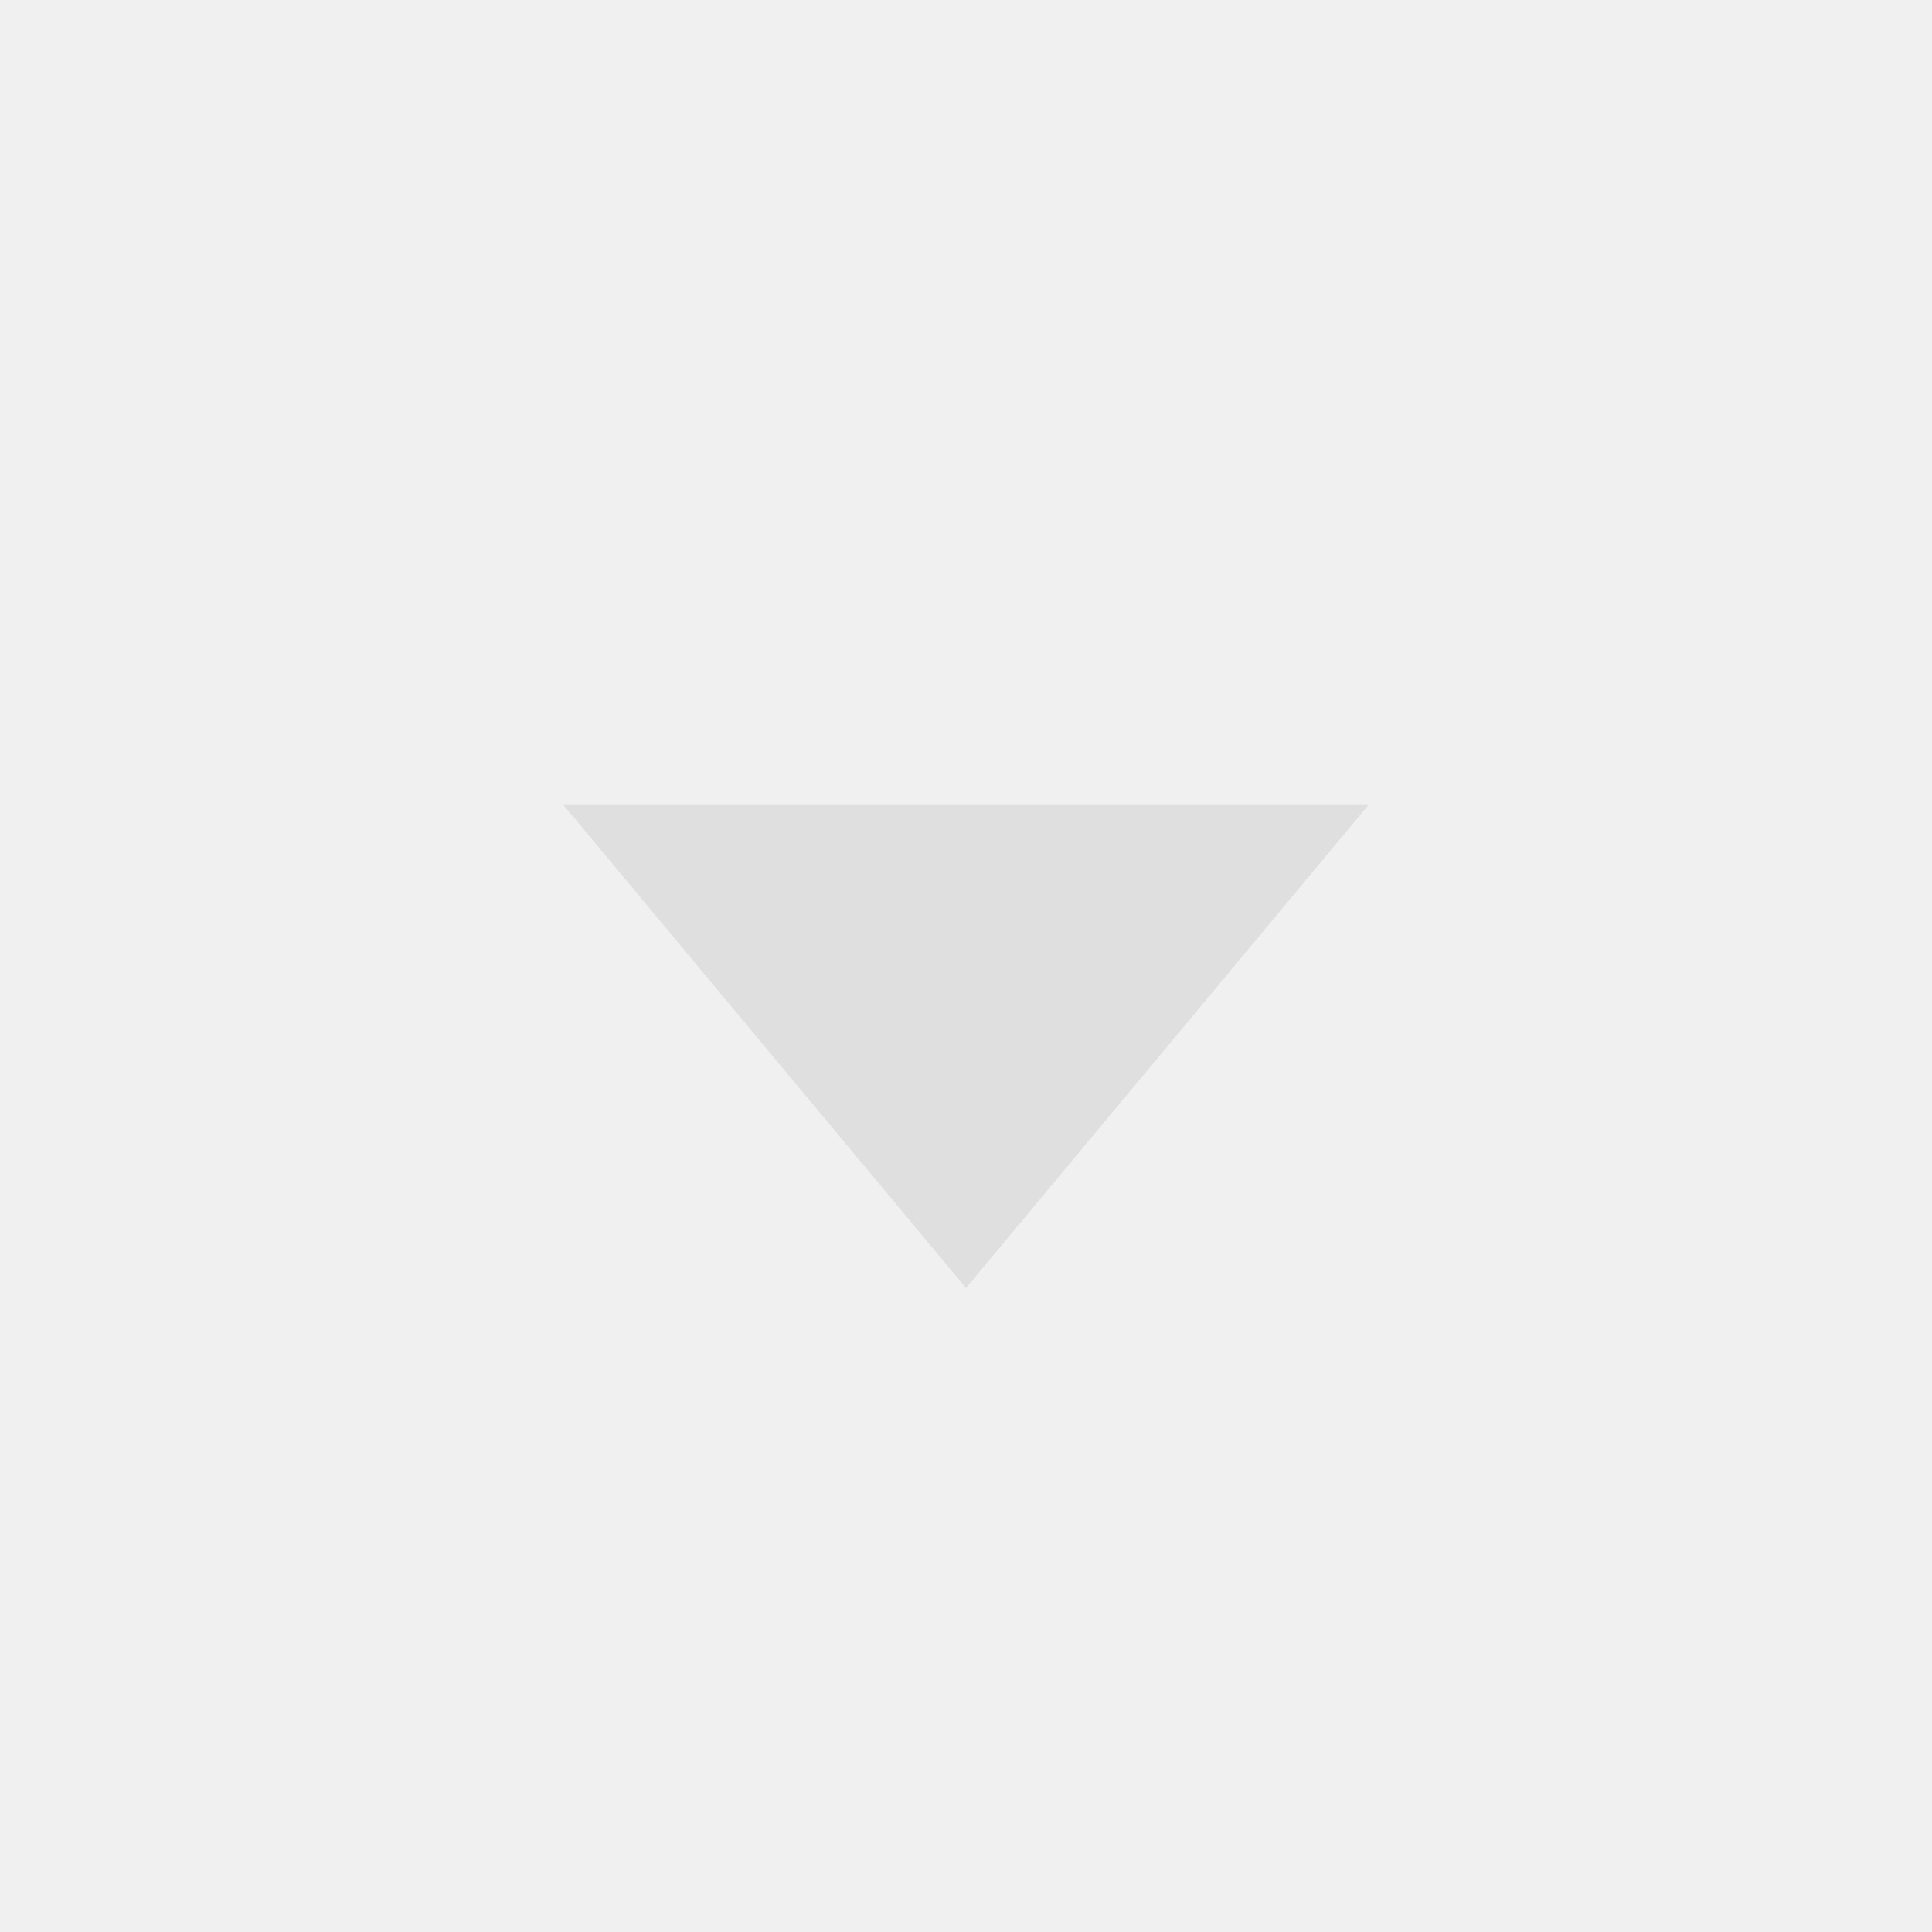
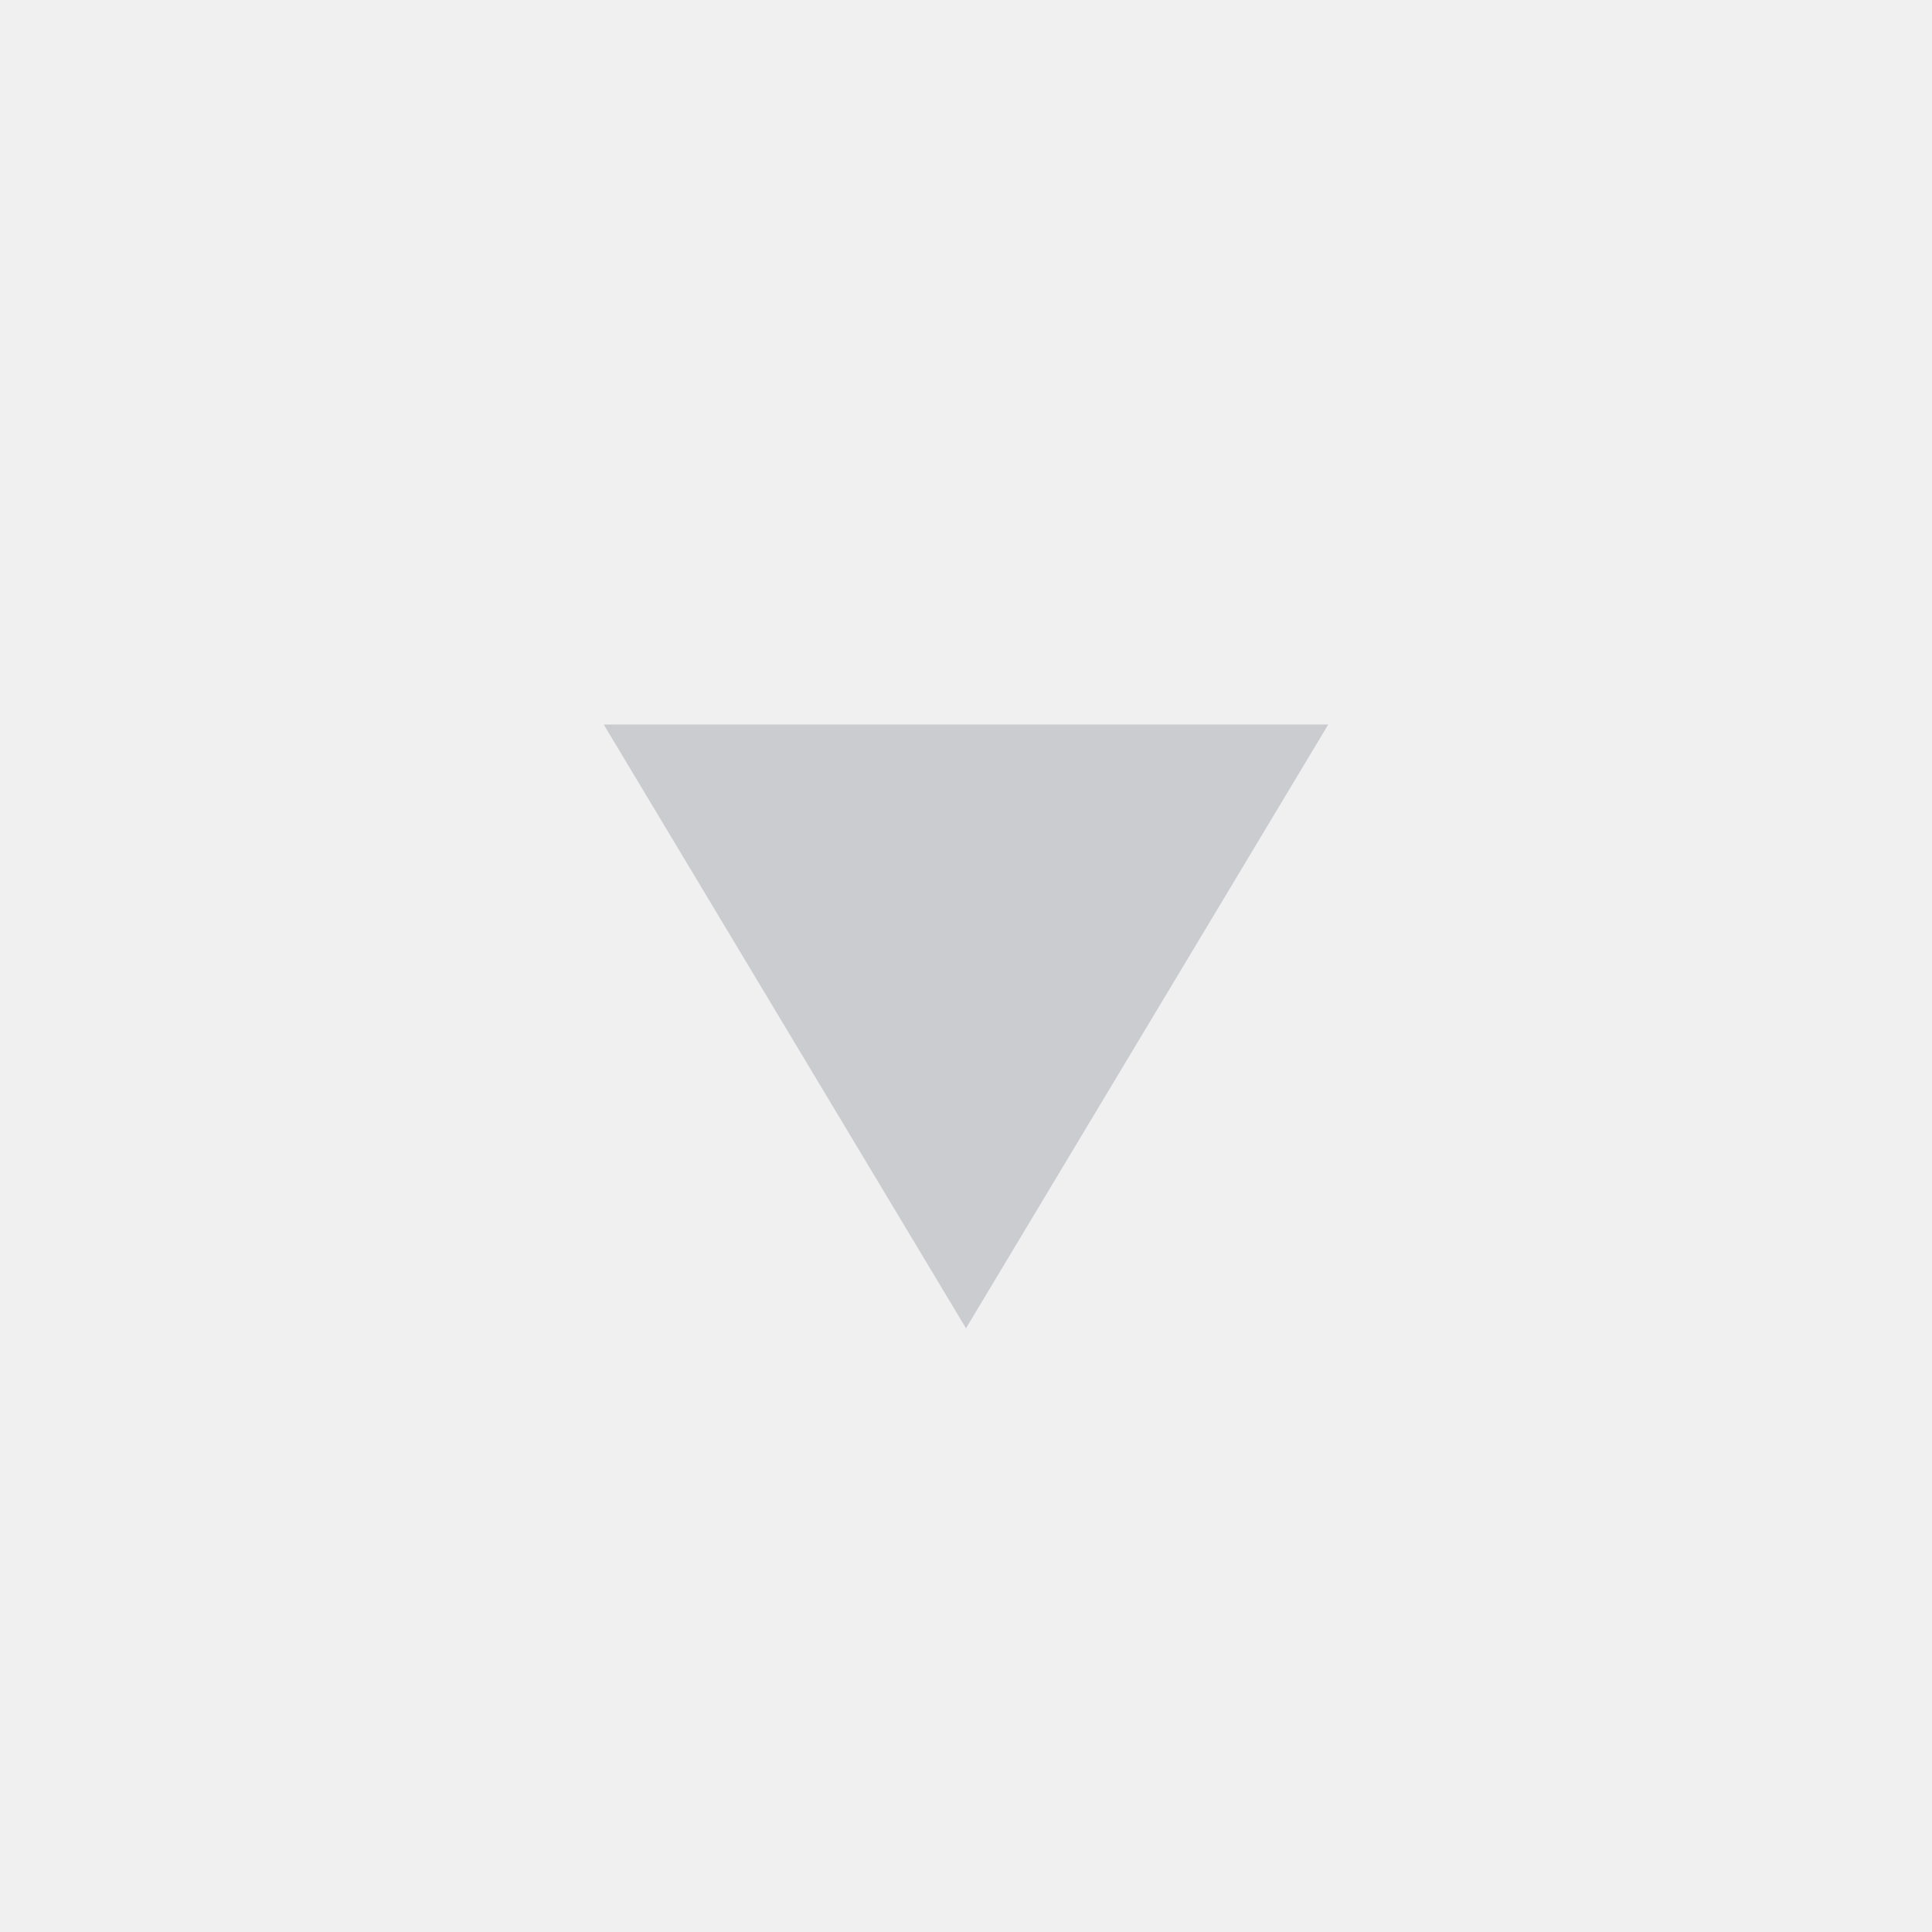
- <svg xmlns="http://www.w3.org/2000/svg" width="24" height="24" version="1.1">
-   <g id="active-center" transform="matrix(1.090909,0,0,-1.090909,0,24)">
-     <rect style="opacity:0.001" width="22" height="22" x="0" y="0" />
-     <path style="fill:#dfdfdf" d="M 11,7.333 C 12.528,9.167 14.056,11 15.583,12.833 c -3.056,0 -6.111,0 -9.167,0 C 7.944,11 9.472,9.167 11,7.333 Z" />
+ <svg xmlns="http://www.w3.org/2000/svg" id="svg4306" style="enable-background:new" width="16" height="16" version="1.1">
+   <g id="active-center" transform="matrix(1,0,0,-1,0,16.00001)">
+     <rect id="rect17883-32-6-9" style="display:inline;opacity:0.7;fill:none;fill-opacity:1;stroke:none;stroke-width:1;stroke-linecap:butt;stroke-linejoin:miter;stroke-miterlimit:4;stroke-dasharray:none;stroke-dashoffset:0;stroke-opacity:0" width="16" height="16" x="0" y="0" />
+     <g id="g4387" style="display:inline;opacity:0.7;fill:#b9bcc2;fill-opacity:1" transform="translate(0,1)">
+       <g id="g4405" style="display:inline;fill:#b9bcc2;fill-opacity:1" transform="translate(-81.0002,-967)">
+         <path id="path4407" style="color:#000000;font-style:normal;font-variant:normal;font-weight:normal;font-stretch:normal;font-size:medium;line-height:normal;font-family:Sans;-inkscape-font-specification:Sans;text-indent:0;text-align:start;text-decoration:none;text-decoration-line:none;letter-spacing:normal;word-spacing:normal;text-transform:none;direction:ltr;block-progression:tb;writing-mode:lr-tb;baseline-shift:baseline;text-anchor:start;display:inline;overflow:visible;visibility:visible;opacity:1;fill:#b9bcc2;fill-opacity:1;stroke:none;stroke-width:2;marker:none;enable-background:accumulate" d="m 86,976 6,0 -3,-5 z" />
+       </g>
+     </g>
  </g>
-   <g id="hover-center" transform="matrix(1.090909,0,0,-1.090909,-1.090909,24)">
-     <rect style="opacity:0.001" width="22" height="22" x="23" y="0" />
-     <circle style="opacity:0.08;fill:#ffffff" cx="34" cy="11" r="11" />
-     <path style="fill:#dfdfdf" d="m 34,7.333 4.583,5.5 h -9.167 z" />
+   <g id="hover-center" transform="matrix(1,0,0,-1,-19,16.00001)">
+     <ellipse id="path4068-7-5-9-6-7-2-1-6-1" style="display:inline;opacity:0.45;fill:#5f697f;fill-opacity:1;stroke:none;stroke-width:0;stroke-linecap:butt;stroke-linejoin:miter;stroke-miterlimit:4;stroke-dasharray:none;stroke-dashoffset:0;stroke-opacity:1" cx="45" cy="8" rx="6" ry="6" />
+     <path id="path4068-7-5-9-6-7-2-5-23-4-3" style="display:inline;opacity:0.37;fill:#15171c;fill-opacity:1;stroke:none;stroke-width:0;stroke-linecap:butt;stroke-linejoin:miter;stroke-miterlimit:4;stroke-dasharray:none;stroke-dashoffset:0;stroke-opacity:1" d="m 45,1 a 7,7 0 0 0 -7,7 7,7 0 0 0 7,7 7,7 0 0 0 7,-7 7,7 0 0 0 -7,-7 z m 0,1 a 6,6 0 0 1 6,6 6,6 0 0 1 -6,6 6,6 0 0 1 -6,-6 6,6 0 0 1 6,-6 z" />
+     <g id="g4834-0-4-5" style="display:inline;opacity:1;fill:#c0e3ff;fill-opacity:1" transform="translate(37,1)">
+       <g id="layer12-45-6-2-7" style="display:inline;fill:#c0e3ff;fill-opacity:1" transform="translate(-81.0002,-967)">
+         <path id="rect9057-8-2-3" style="color:#000000;font-style:normal;font-variant:normal;font-weight:normal;font-stretch:normal;font-size:medium;line-height:normal;font-family:Sans;-inkscape-font-specification:Sans;text-indent:0;text-align:start;text-decoration:none;text-decoration-line:none;letter-spacing:normal;word-spacing:normal;text-transform:none;writing-mode:lr-tb;direction:ltr;baseline-shift:baseline;text-anchor:start;display:inline;overflow:visible;visibility:visible;opacity:1;fill:#c4c7cc;fill-opacity:1;stroke:none;stroke-width:2;marker:none;enable-background:accumulate" d="m 86,976 h 6 l -3,-5 z" />
+       </g>
+     </g>
+     <rect id="rect17883-11-4-0" style="display:inline;opacity:1;fill:none;fill-opacity:1;stroke:none;stroke-width:1;stroke-linecap:butt;stroke-linejoin:miter;stroke-miterlimit:4;stroke-dasharray:none;stroke-dashoffset:0;stroke-opacity:0" width="16" height="16" x="37" y="0" />
  </g>
-   <g id="pressed-center" transform="matrix(1.090909,0,0,-1.090909,-2.181818,24)">
-     <rect style="opacity:0.001" width="22" height="22" x="46" y="0" />
-     <circle style="opacity:0.19;fill:#ffffff" cx="57" cy="11" r="11" />
-     <path style="fill:#dfdfdf" d="M 57,7.333 C 58.528,9.167 60.056,11 61.583,12.833 c -3.056,0 -6.111,0 -9.167,0 C 53.944,11 55.472,9.167 57,7.333 Z" />
+   <g id="pressed-center" transform="matrix(1,0,0,-1,-21,16.00001)">
+     <g id="g4490-3-6-1-4-1-6" style="display:inline;opacity:1" transform="translate(-1369,-247)">
+       <g id="g4092-0-7-2-0-0-94-2" style="display:inline" transform="translate(58)">
+         <circle id="path4068-7-3-0-3-6-8-3" style="fill:#5294e2;fill-opacity:1;stroke:none;stroke-width:0;stroke-linecap:butt;stroke-linejoin:miter;stroke-miterlimit:4;stroke-dasharray:none;stroke-dashoffset:0;stroke-opacity:1" cx="1376" cy="255" r="7" />
+       </g>
+     </g>
+     <rect id="rect17883-79-9-2-2" style="display:inline;opacity:1;fill:none;fill-opacity:1;stroke:none;stroke-width:1;stroke-linecap:butt;stroke-linejoin:miter;stroke-miterlimit:4;stroke-dasharray:none;stroke-dashoffset:0;stroke-opacity:0" width="16" height="16" x="57" y="0" />
+     <g id="g4437" style="display:inline;opacity:1;fill:#ffffff;fill-opacity:1" transform="translate(57,1)">
+       <g id="g4455" style="display:inline;fill:#ffffff;fill-opacity:1" transform="translate(-81.0002,-967)">
+         <path id="path4457" style="color:#000000;font-style:normal;font-variant:normal;font-weight:normal;font-stretch:normal;font-size:medium;line-height:normal;font-family:Sans;-inkscape-font-specification:Sans;text-indent:0;text-align:start;text-decoration:none;text-decoration-line:none;letter-spacing:normal;word-spacing:normal;text-transform:none;writing-mode:lr-tb;direction:ltr;baseline-shift:baseline;text-anchor:start;display:inline;overflow:visible;visibility:visible;opacity:1;fill:#ffffff;fill-opacity:1;stroke:none;stroke-width:2;marker:none;enable-background:accumulate" d="m 86,976 h 6 l -3,-5 z" />
+       </g>
+     </g>
  </g>
-   <g id="inactive-center" transform="matrix(1.090909,0,0,-1.090909,-3.272727,24)">
-     <rect style="opacity:0.001" width="22" height="22" x="69" y="0" />
-     <path style="opacity:0.5;fill:#dfdfdf" d="M 80,7.333 C 81.528,9.167 83.056,11 84.583,12.833 c -3.056,0 -6.111,0 -9.167,0 C 76.944,11 78.472,9.167 80,7.333 Z" />
+   <g id="inactive-center" transform="matrix(1,0,0,-1,36,16.00001)">
+     <rect id="rect17883-39-3-46-6" style="display:inline;opacity:0.4;fill:none;fill-opacity:1;stroke:none;stroke-width:1;stroke-linecap:butt;stroke-linejoin:miter;stroke-miterlimit:4;stroke-dasharray:none;stroke-dashoffset:0;stroke-opacity:0" width="16" height="16" x="18" y="0" />
+     <g id="g4365" style="display:inline;opacity:0.4;fill:#b9bcc2;fill-opacity:1" transform="translate(18,1)">
+       <g id="g4383" style="display:inline;fill:#b9bcc2;fill-opacity:1" transform="translate(-81.0002,-967)">
+         <path id="path4385" style="color:#000000;font-style:normal;font-variant:normal;font-weight:normal;font-stretch:normal;font-size:medium;line-height:normal;font-family:Sans;-inkscape-font-specification:Sans;text-indent:0;text-align:start;text-decoration:none;text-decoration-line:none;letter-spacing:normal;word-spacing:normal;text-transform:none;writing-mode:lr-tb;direction:ltr;baseline-shift:baseline;text-anchor:start;display:inline;overflow:visible;visibility:visible;opacity:1;fill:#b9bcc2;fill-opacity:1;stroke:none;stroke-width:2;marker:none;enable-background:accumulate" d="m 86,976 h 6 l -3,-5 z" />
+       </g>
+     </g>
  </g>
-   <g id="deactivated-center" transform="matrix(1.090909,0,0,-1.090909,-4.363636,24)">
-     <rect style="opacity:0.001" width="22" height="22" x="92" y="0" />
-     <path style="opacity:0.5;fill:#dfdfdf" d="m 103,7.333 4.583,5.5 h -9.167 z" />
+   <g id="deactivated-center" transform="matrix(1,0,0,-1,54,16.00001)">
+     <rect id="rect68" style="display:inline;opacity:0.4;fill:none;fill-opacity:1;stroke:none;stroke-width:1;stroke-linecap:butt;stroke-linejoin:miter;stroke-miterlimit:4;stroke-dasharray:none;stroke-dashoffset:0;stroke-opacity:0" width="16" height="16" x="18" y="0" />
+     <g id="g90" style="display:inline;opacity:0.4;fill:#b9bcc2;fill-opacity:1" transform="translate(18,1)">
+       <g id="g88" style="display:inline;fill:#b9bcc2;fill-opacity:1" transform="translate(-81.0002,-967)">
+         <path id="path86" style="color:#000000;font-style:normal;font-variant:normal;font-weight:normal;font-stretch:normal;font-size:medium;line-height:normal;font-family:Sans;-inkscape-font-specification:Sans;text-indent:0;text-align:start;text-decoration:none;text-decoration-line:none;letter-spacing:normal;word-spacing:normal;text-transform:none;writing-mode:lr-tb;direction:ltr;baseline-shift:baseline;text-anchor:start;display:inline;overflow:visible;visibility:visible;opacity:1;fill:#b9bcc2;fill-opacity:1;stroke:none;stroke-width:2;marker:none;enable-background:accumulate" d="m 86,976 h 6 l -3,-5 z" />
+       </g>
+     </g>
  </g>
</svg>
